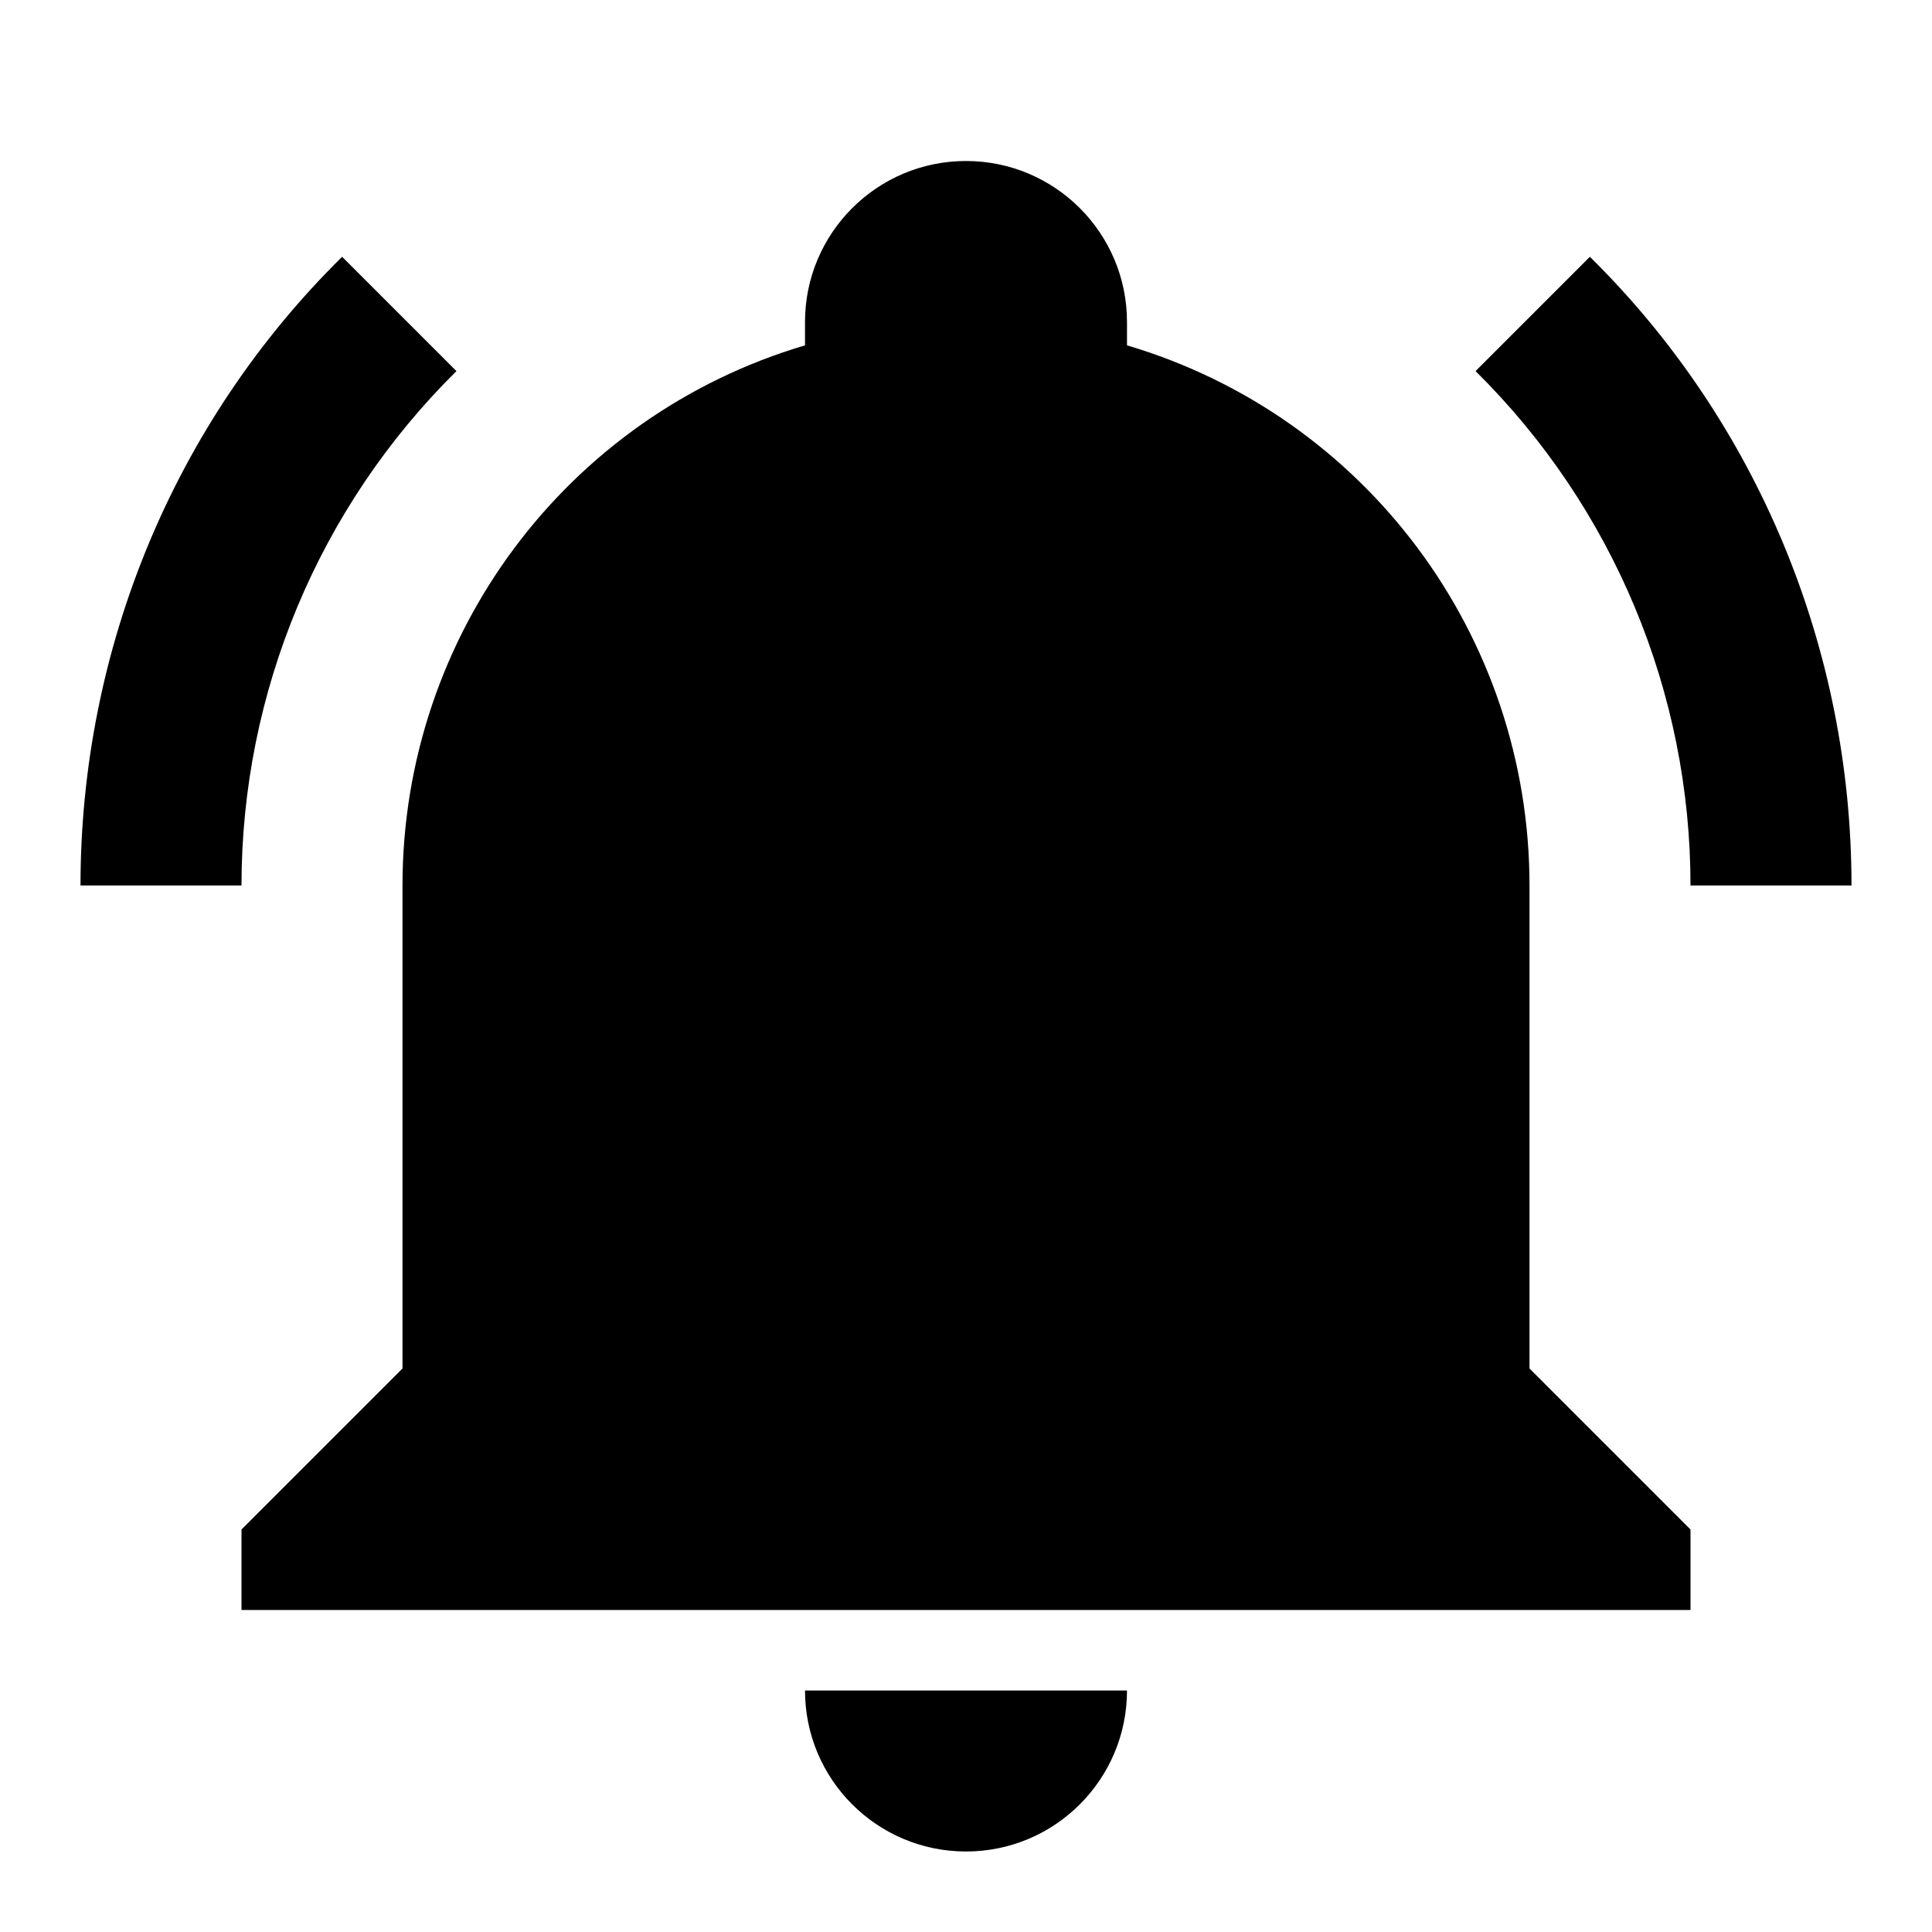
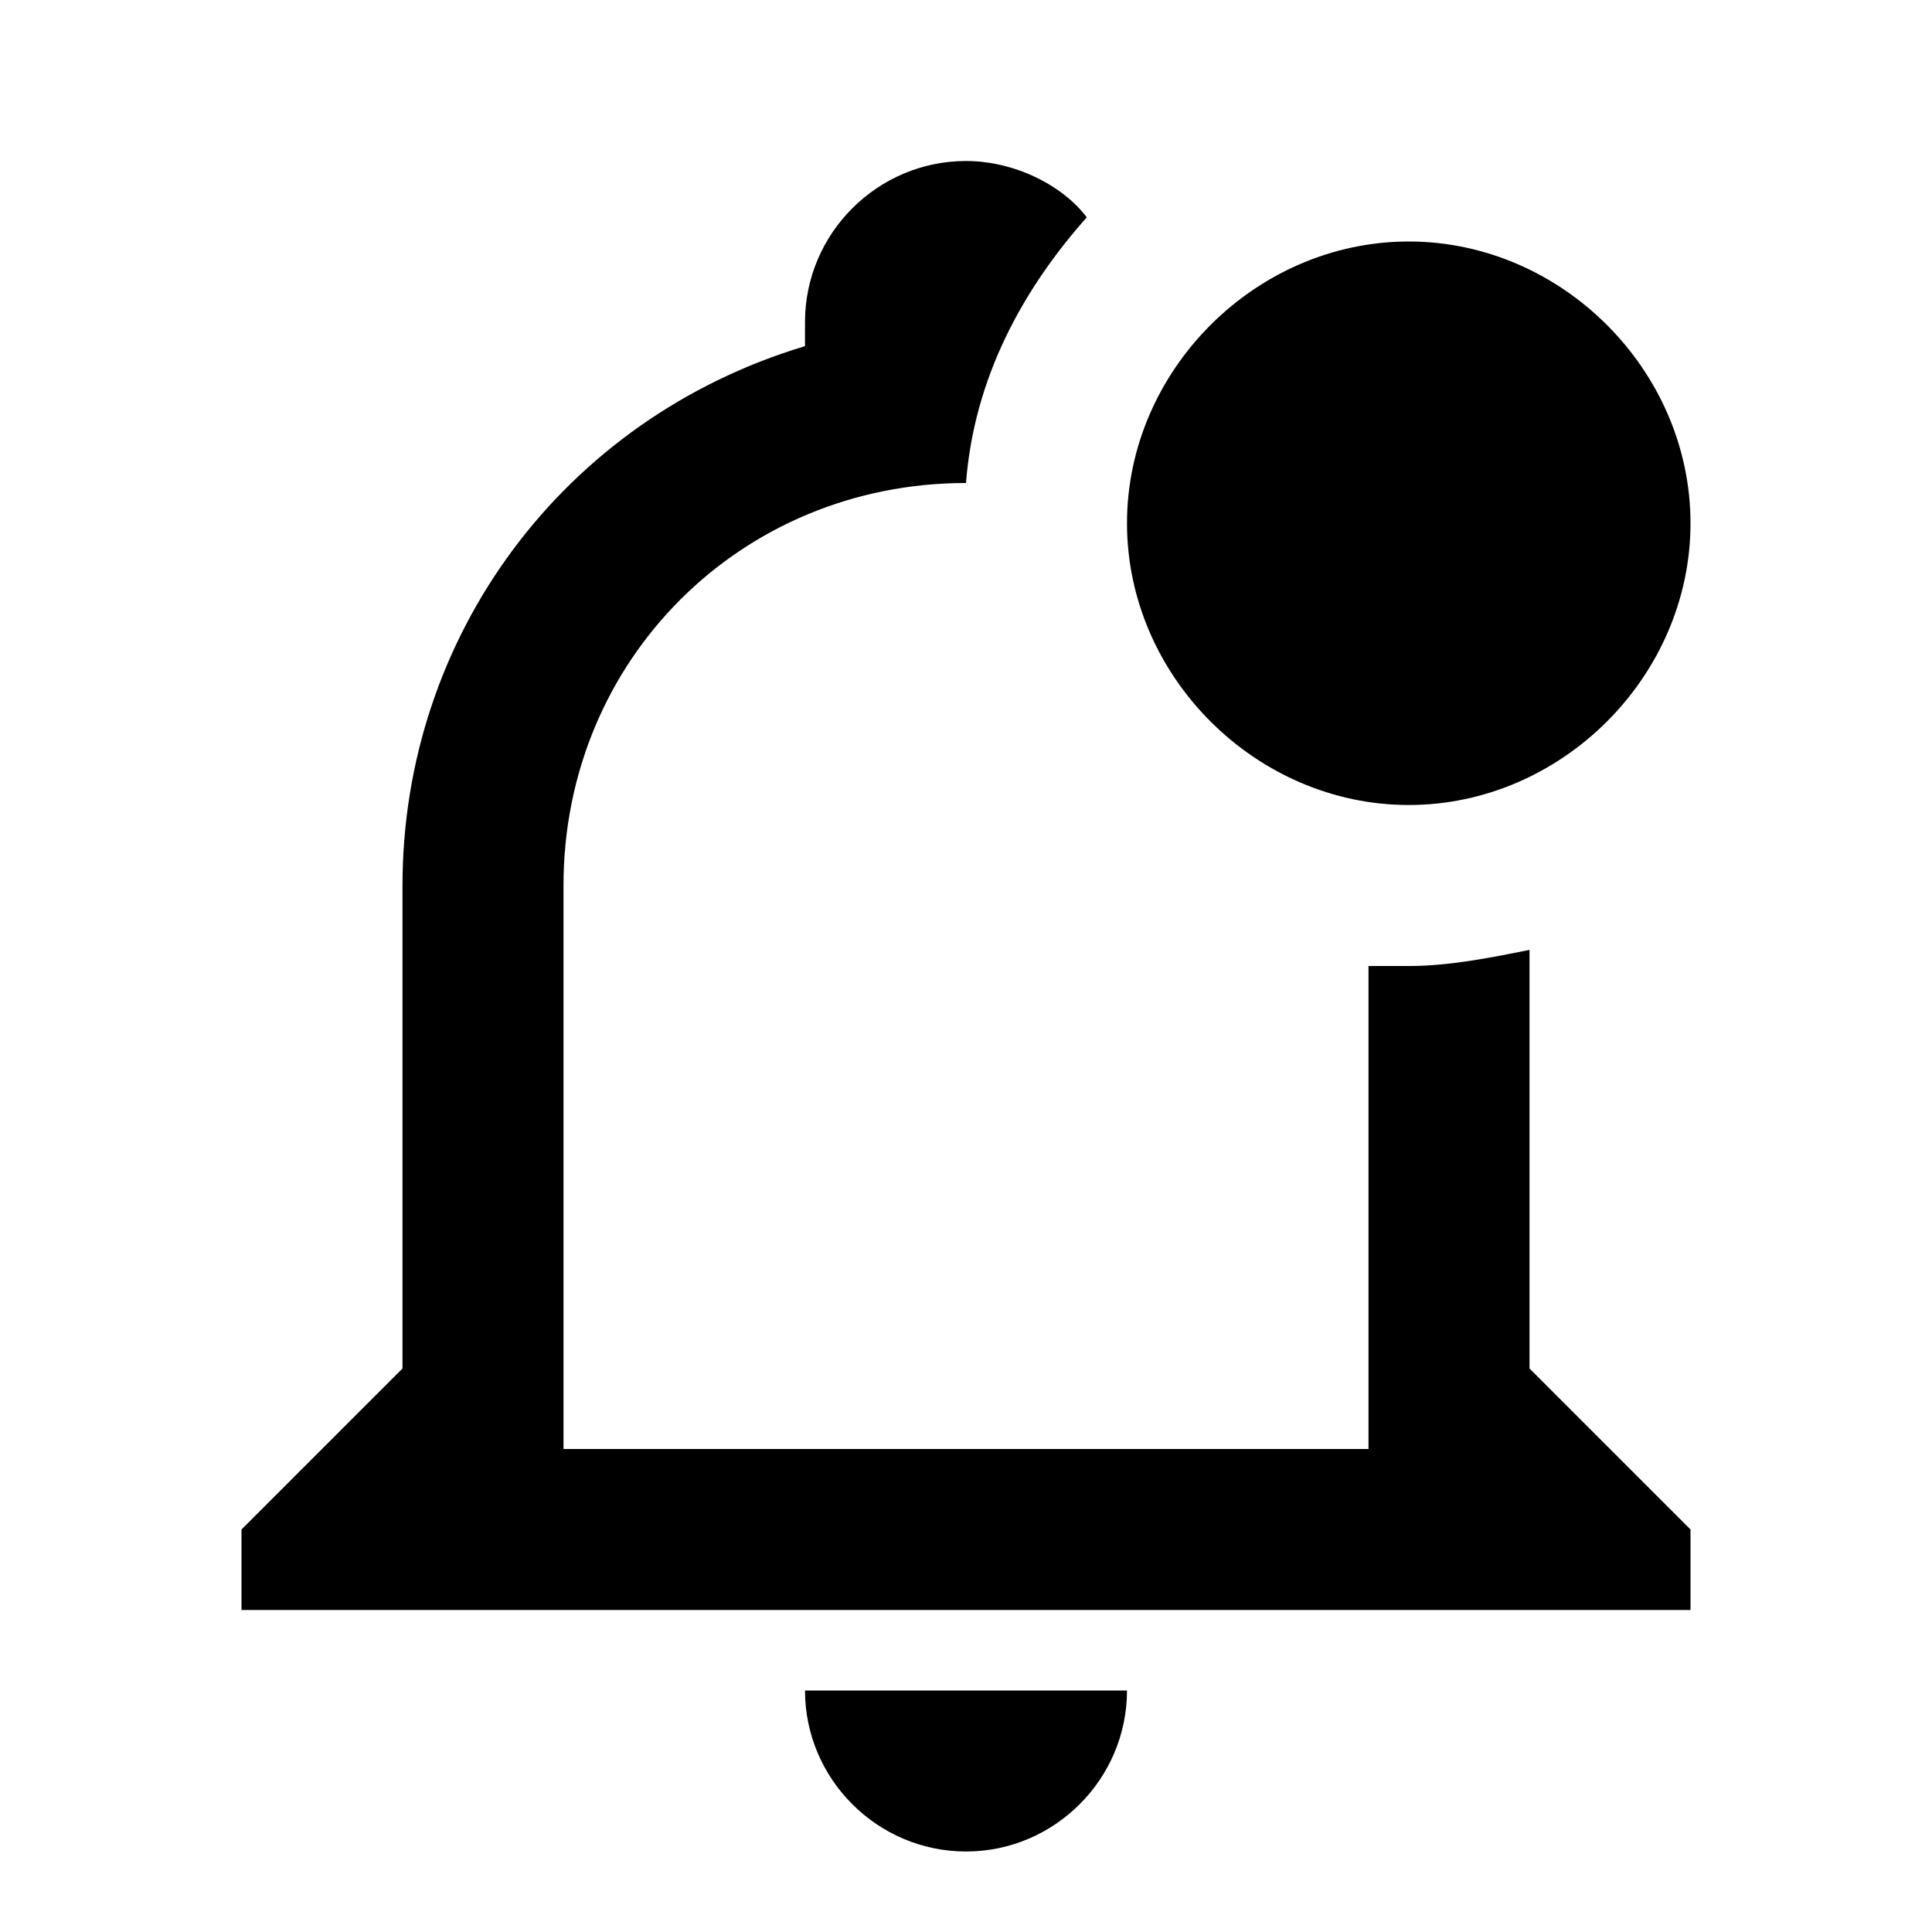
<svg xmlns="http://www.w3.org/2000/svg" viewBox="0 0 24 24">
-   <path d="M21,19V20H3V19L5,17V11C5,7.9 7.03,5.17 10,4.29C10,4.19 10,4.1 10,4A2,2 0 0,1 12,2A2,2 0 0,1 14,4C14,4.1 14,4.19 14,4.29C16.97,5.17 19,7.9 19,11V17L21,19M14,21A2,2 0 0,1 12,23A2,2 0 0,1 10,21M19.75,3.19L18.33,4.61C20.04,6.3 21,8.6 21,11H23C23,8.07 21.84,5.25 19.75,3.19M1,11H3C3,8.6 3.96,6.3 5.67,4.61L4.25,3.19C2.16,5.25 1,8.07 1,11Z" />
+   <path d="M19 17V11.8C18.5 11.9 18 12 17.5 12H17V18H7V11C7 8.2 9.2 6 12 6C12.1 4.7 12.7 3.6 13.5 2.7C13.2 2.3 12.6 2 12 2C10.9 2 10 2.9 10 4V4.3C7 5.2 5 7.9 5 11V17L3 19V20H21V19L19 17M10 21C10 22.1 10.9 23 12 23S14 22.1 14 21H10M21 6.5C21 8.4 19.4 10 17.5 10S14 8.4 14 6.5 15.6 3 17.5 3 21 4.6 21 6.5" />
</svg>
